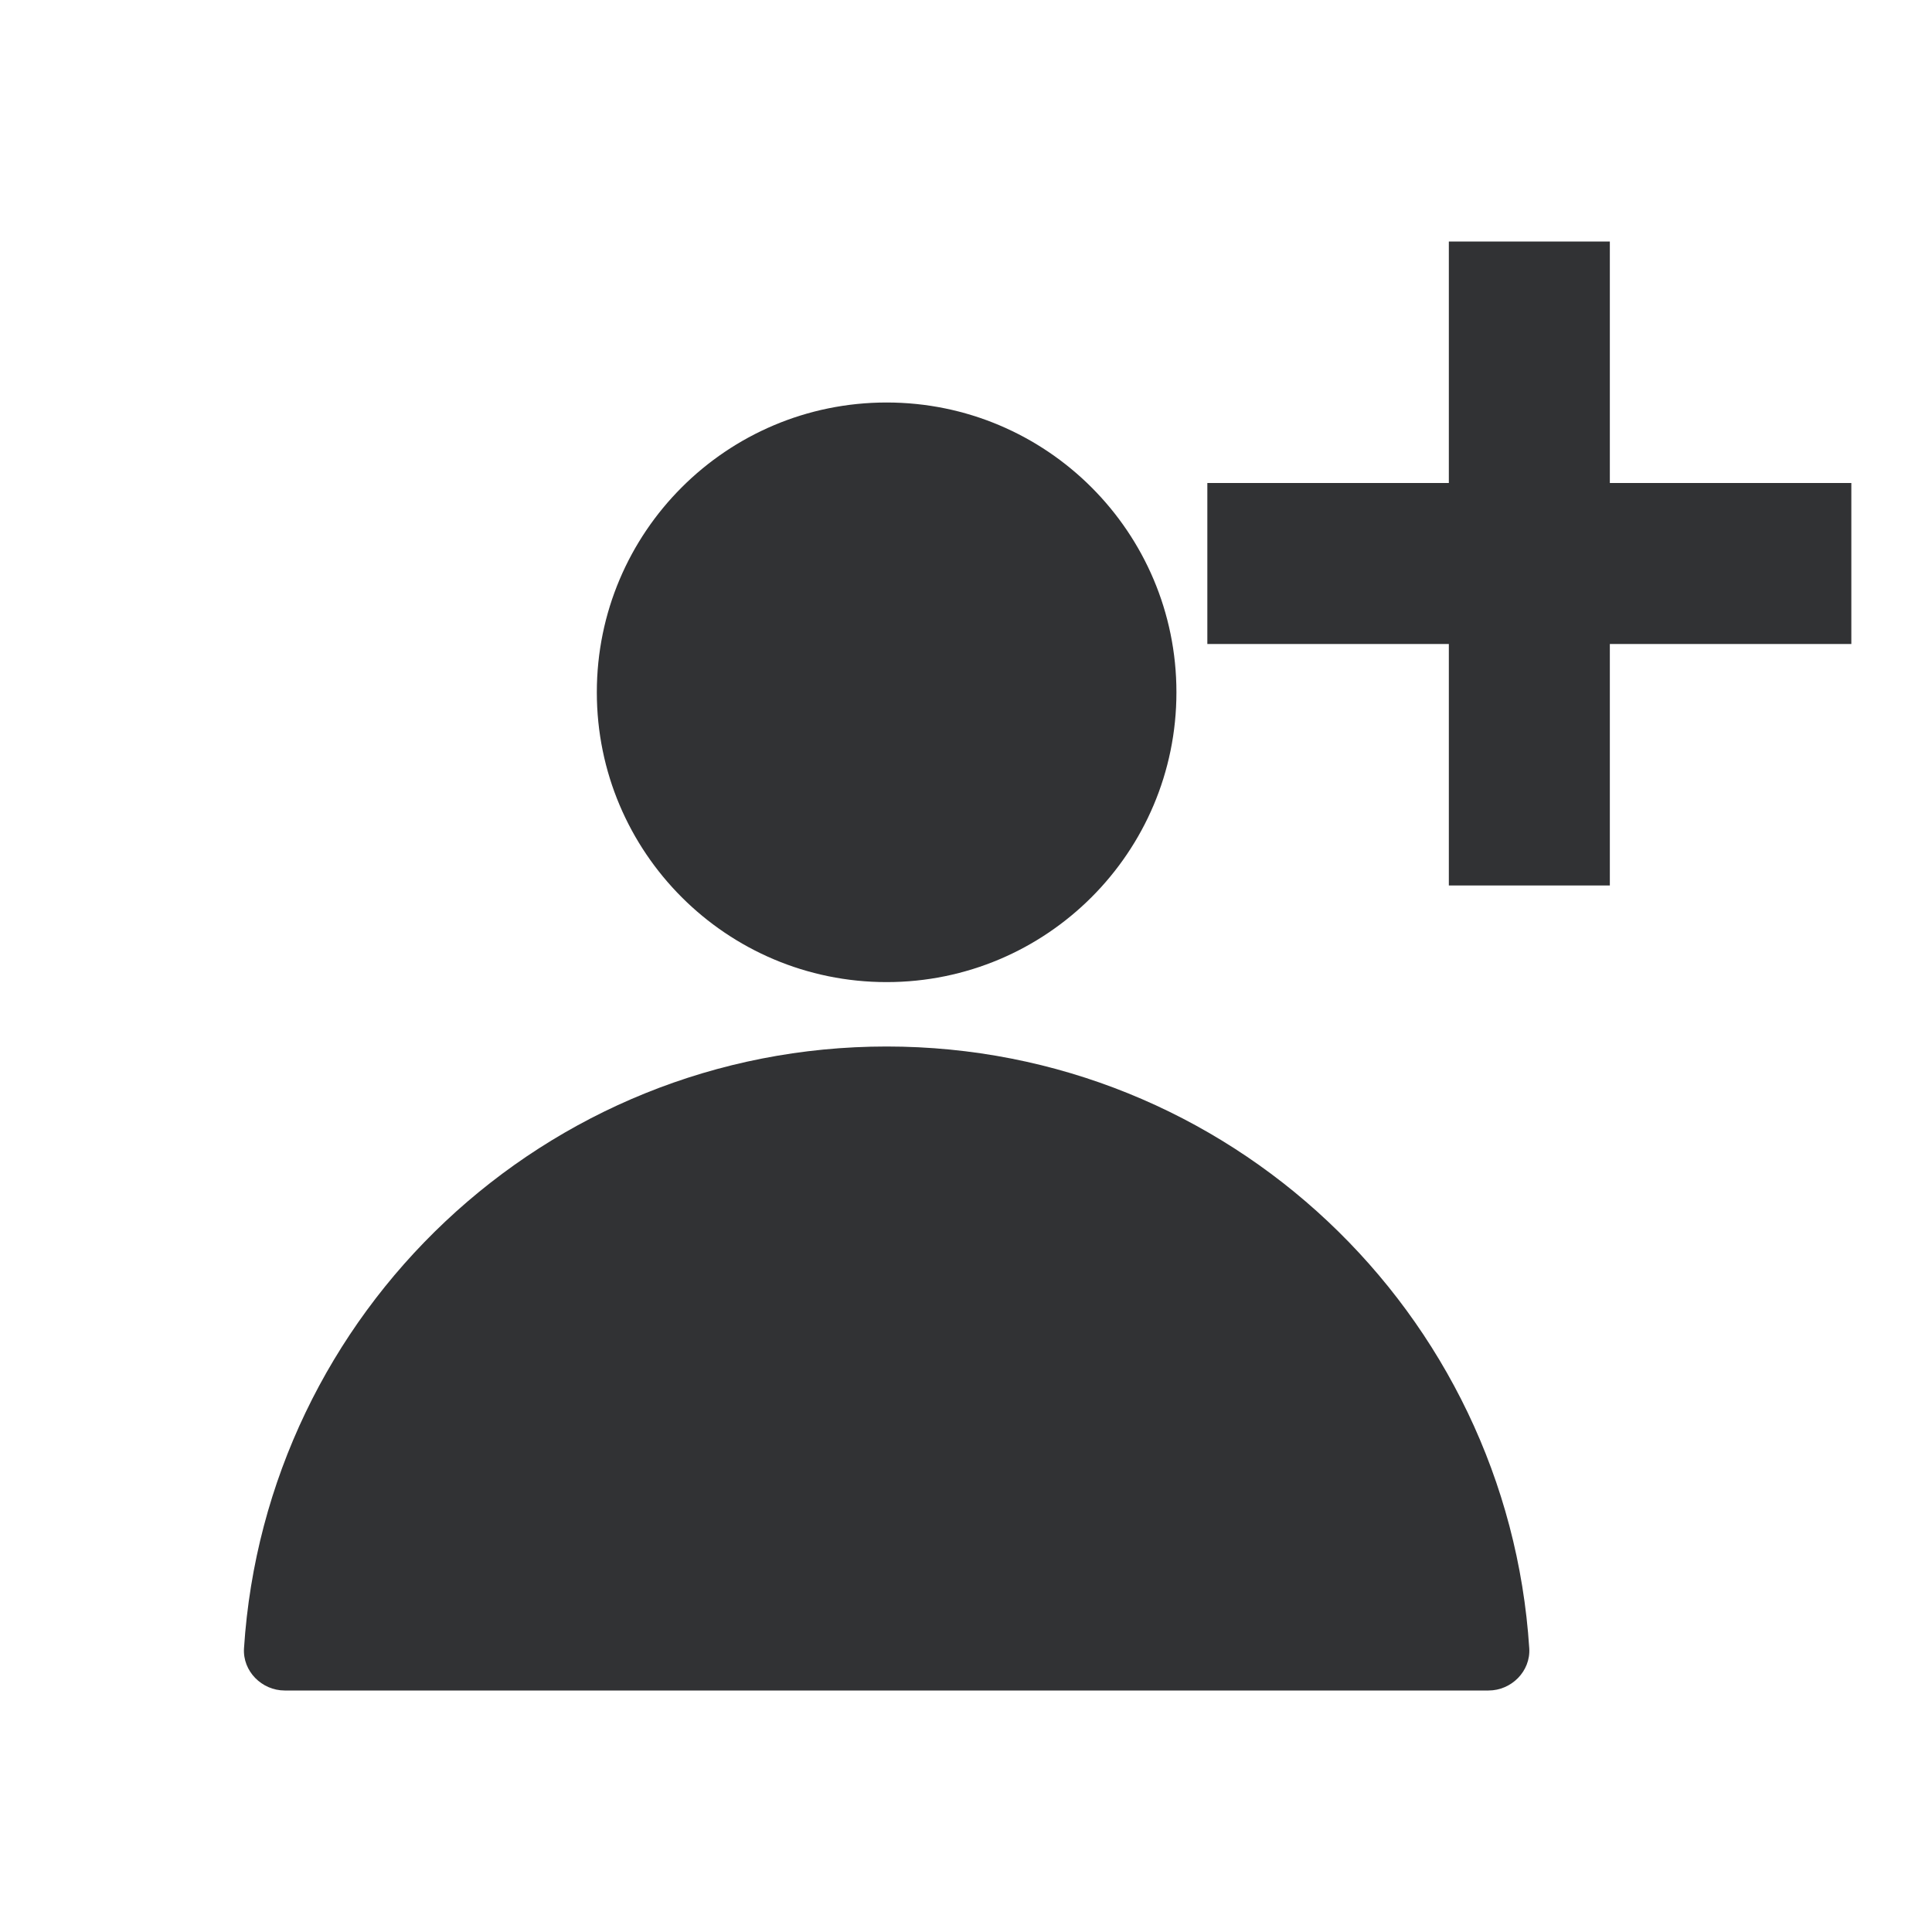
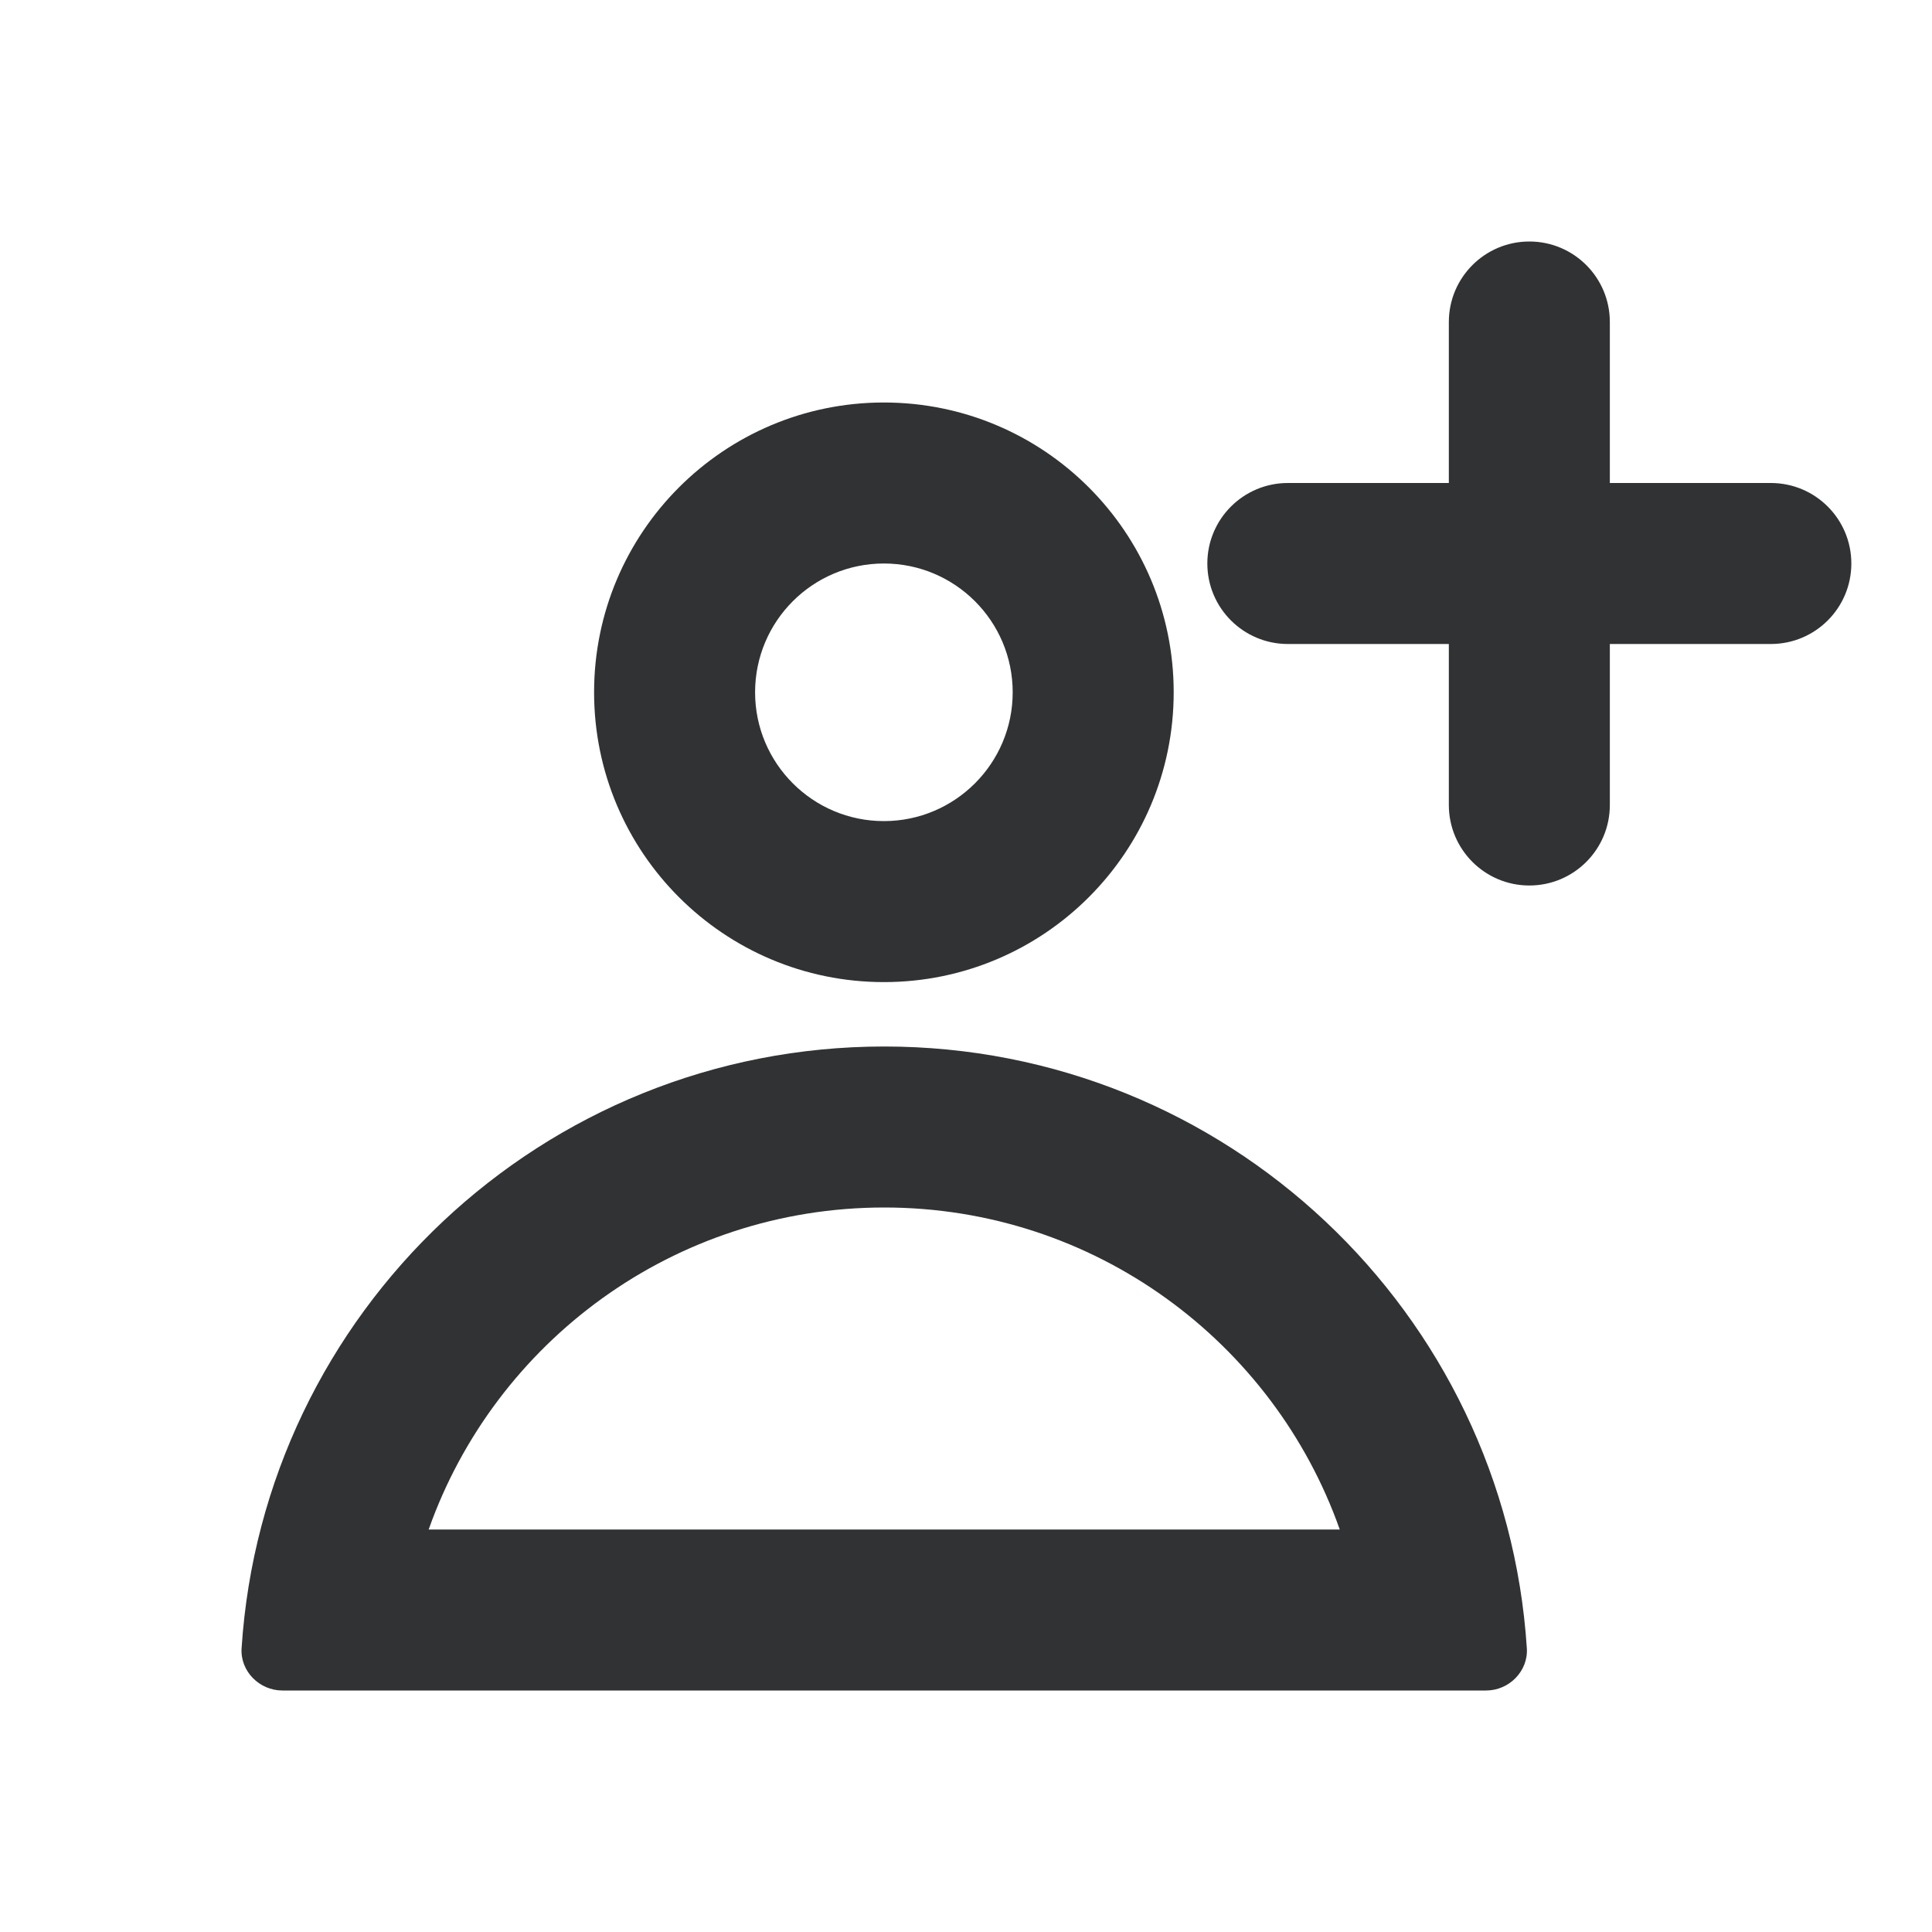
<svg xmlns="http://www.w3.org/2000/svg" width="24" height="24" viewBox="0 0 24 24" fill="none">
-   <path fill-rule="evenodd" clip-rule="evenodd" d="M17.998 6V3H19.998V6H22.998V8H19.998V11H17.998V8H14.998V6H17.998ZM14.614 8.6C14.614 10.588 13.002 12.2 11.014 12.2C9.026 12.2 7.414 10.588 7.414 8.6C7.414 6.612 9.026 5 11.014 5C13.002 5 14.614 6.612 14.614 8.6ZM3.031 20.476C3.301 16.302 6.772 13 11.014 13C15.256 13 18.727 16.302 18.997 20.476C19.015 20.76 18.776 21 18.491 21H3.537C3.252 21 3.013 20.76 3.031 20.476Z" fill="#313234" />
+   <path fill-rule="evenodd" clip-rule="evenodd" d="M17.998 4C17.998 3.448 18.446 3 18.998 3C19.551 3 19.998 3.448 19.998 4V6H21.998C22.551 6 22.998 6.448 22.998 7C22.998 7.552 22.551 8 21.998 8H19.998V10C19.998 10.552 19.551 11 18.998 11C18.446 11 17.998 10.552 17.998 10V8H15.998C15.446 8 14.998 7.552 14.998 7C14.998 6.448 15.446 6 15.998 6H17.998V4ZM12.58 8.6C12.58 9.483 11.863 10.2 10.98 10.2C10.097 10.2 9.38 9.483 9.38 8.6C9.38 7.716 10.097 7 10.98 7C11.863 7 12.58 7.716 12.58 8.6ZM10.98 12.2C12.968 12.2 14.58 10.588 14.58 8.6C14.58 6.612 12.968 5 10.98 5C8.992 5 7.38 6.612 7.38 8.6C7.38 10.588 8.992 12.2 10.98 12.2ZM10.984 15C13.596 15 15.819 16.67 16.643 19H5.325C6.149 16.67 8.372 15 10.984 15ZM18.461 21C18.746 21 18.985 20.76 18.967 20.476C18.697 16.302 15.226 13 10.984 13C6.742 13 3.271 16.302 3.001 20.476C2.983 20.76 3.222 21 3.507 21H18.461Z" fill="#313234" />
</svg>
